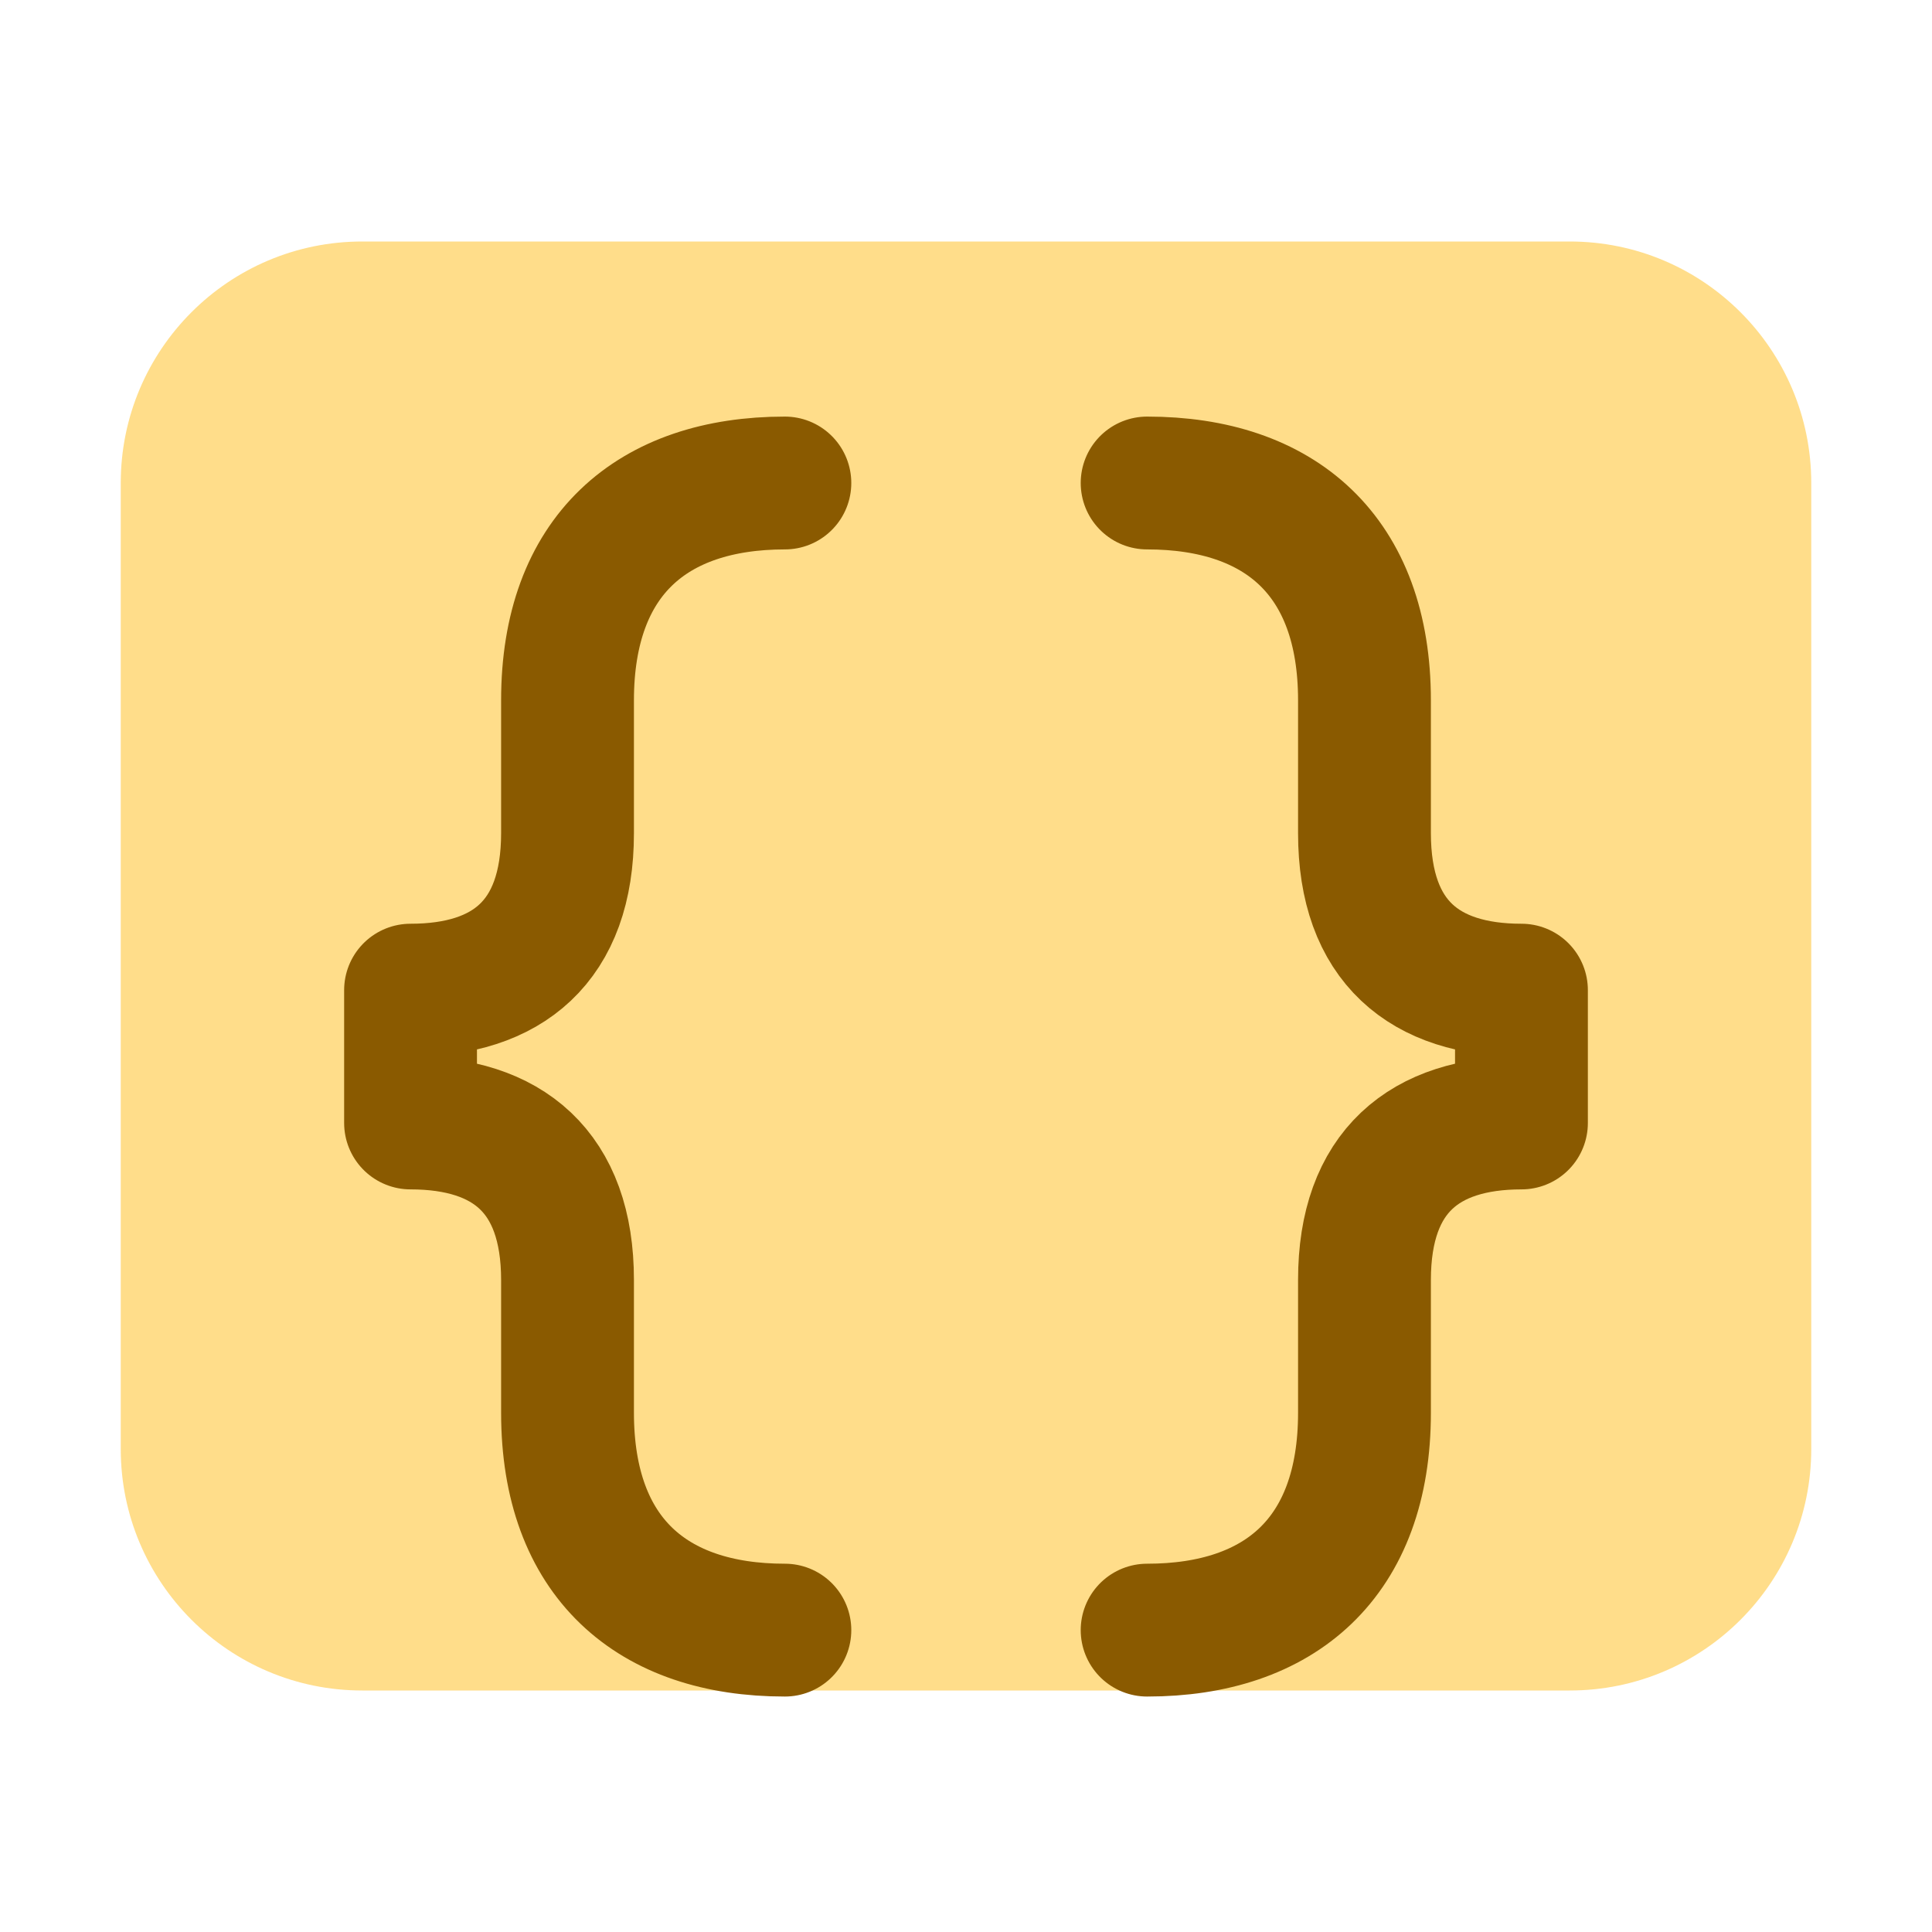
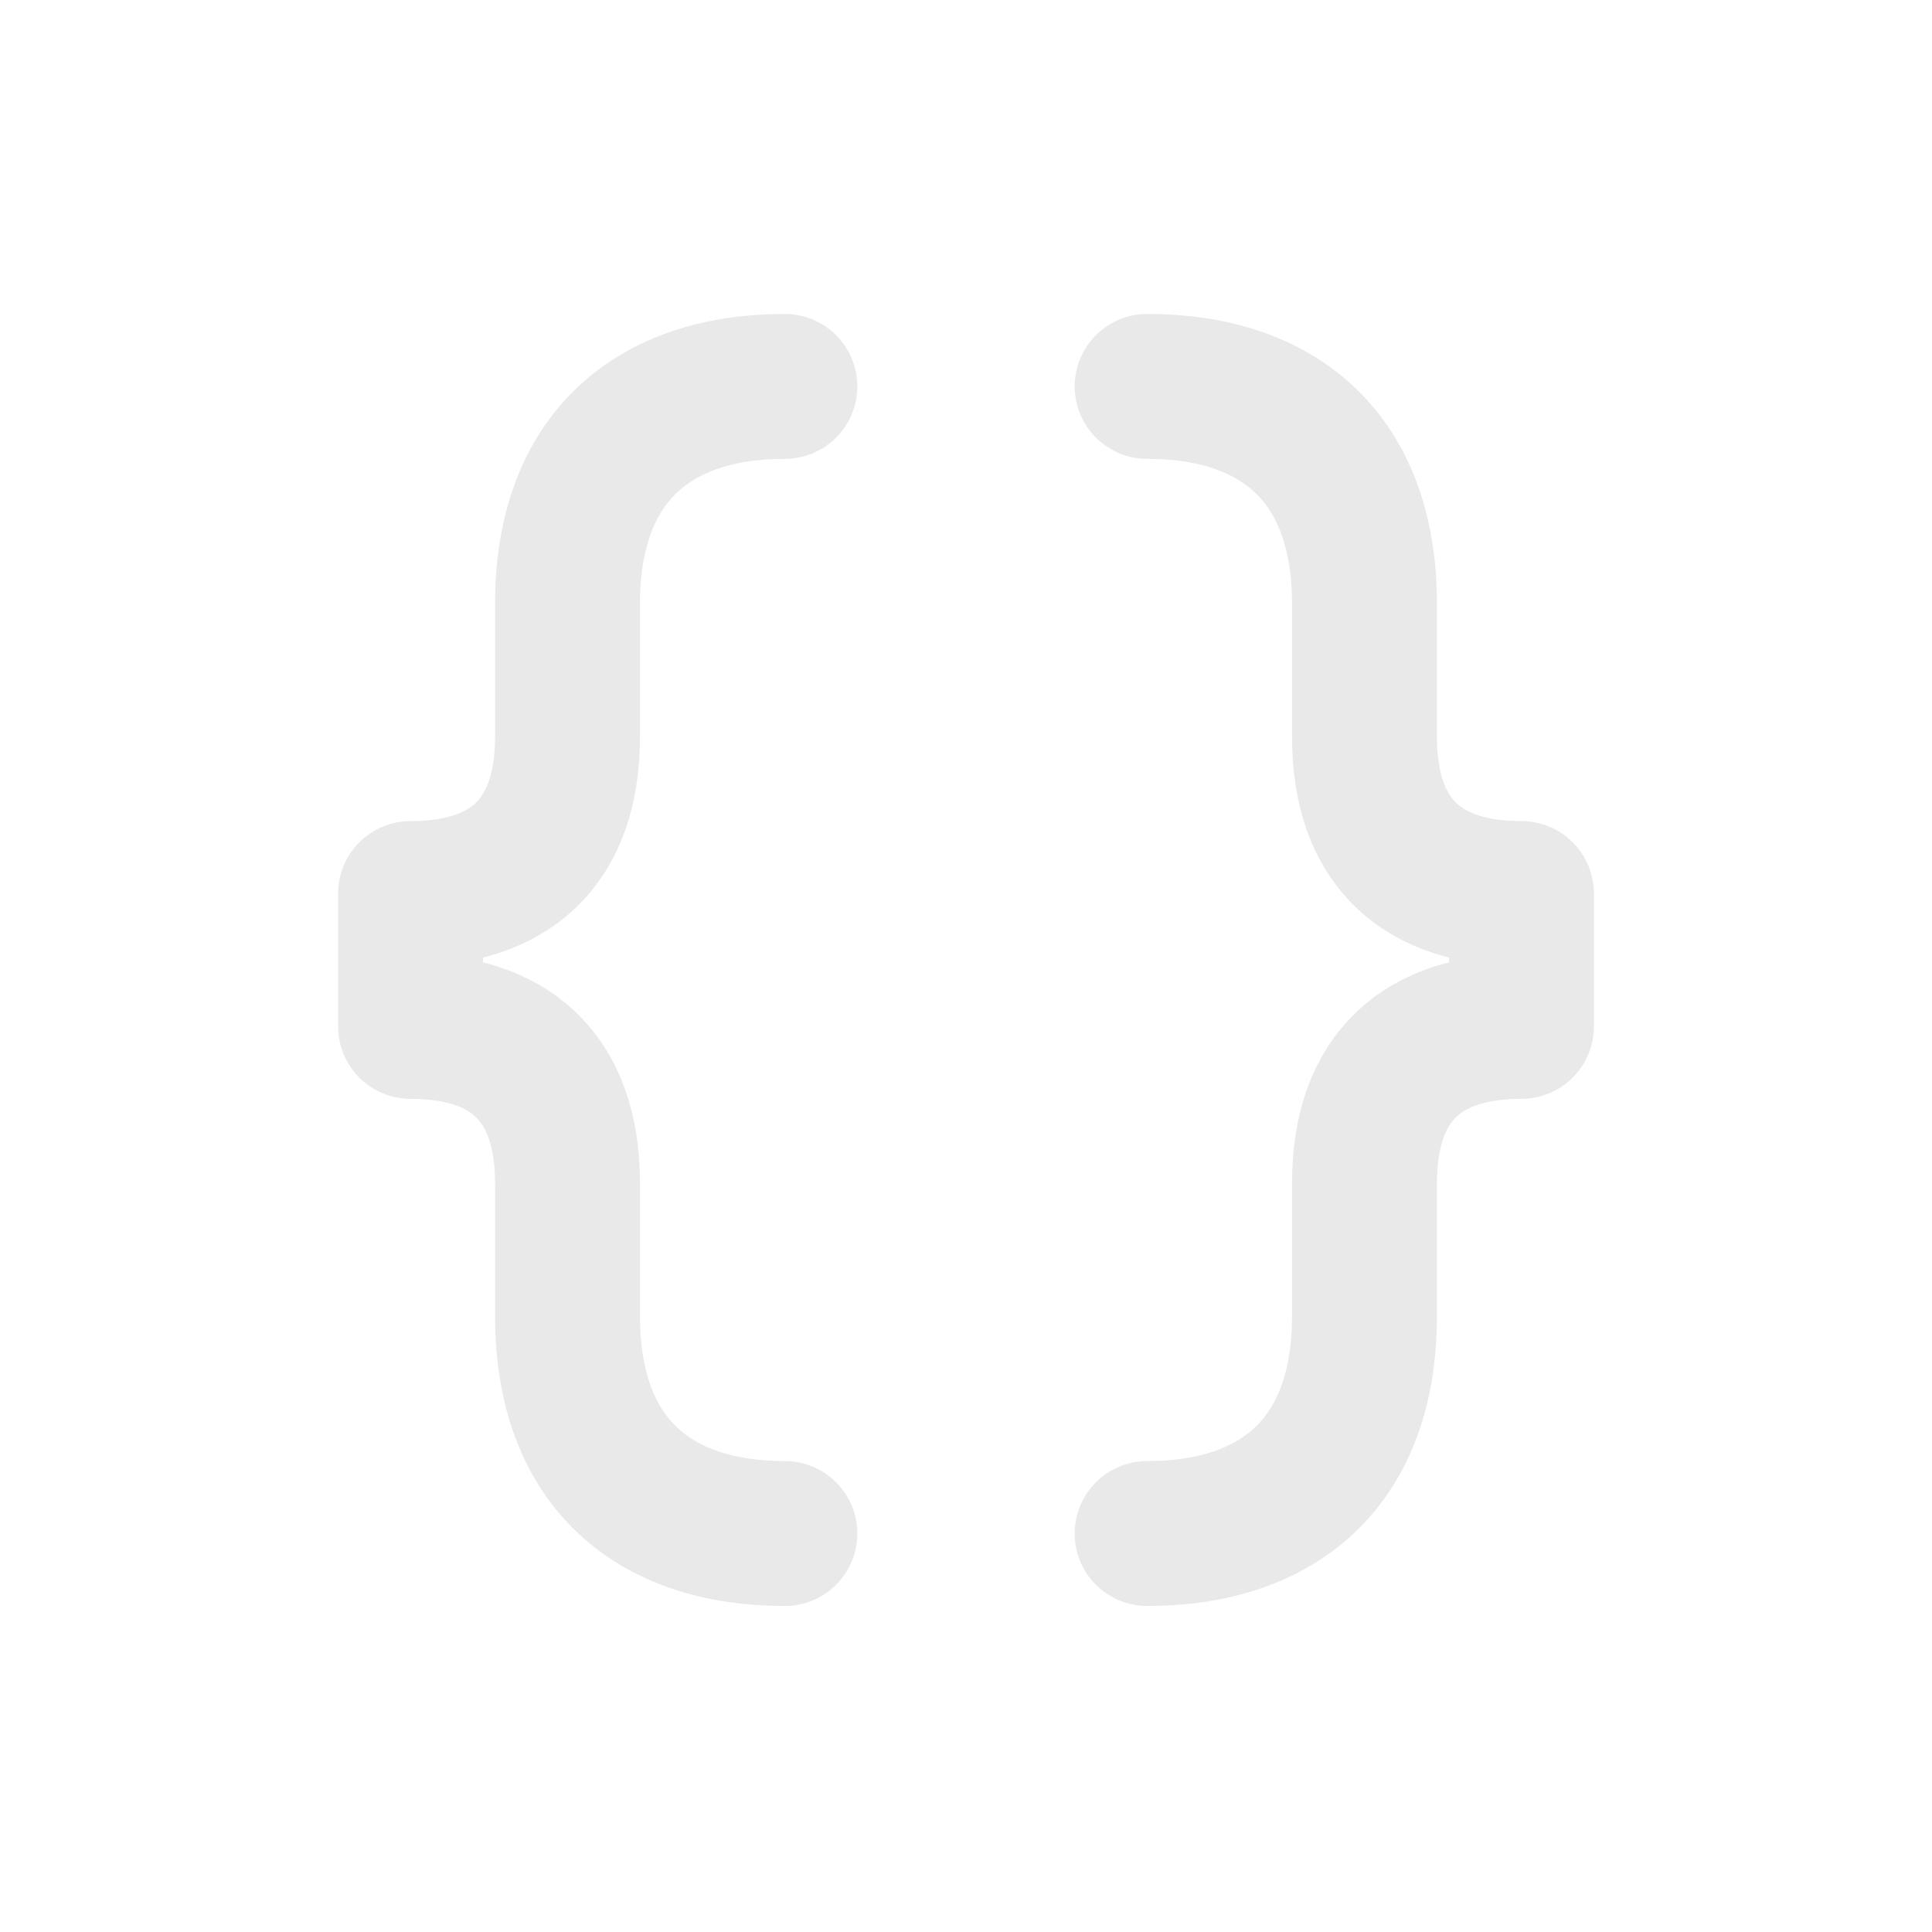
<svg xmlns="http://www.w3.org/2000/svg" width="16" height="16" viewBox="0 0 16 16">
-   <rect x="1" y="2" width="14" height="12" rx="2" fill="#FFD97D" opacity="0.9" />
-   <path d="M6.5 4c-1.1 0-1.8.6-1.8 1.8v1.1c0 .9-.5 1.3-1.3 1.3v1.1c.8 0 1.3.4 1.3 1.3v1.1c0 1.2.7 1.8 1.8 1.8" fill="none" stroke="#8A5A00" stroke-width="1.1" stroke-linecap="round" stroke-linejoin="round" />
-   <path d="M9.5 4c1.1 0 1.8.6 1.8 1.8v1.1c0 .9.5 1.3 1.3 1.3v1.1c-.8 0-1.3.4-1.3 1.3v1.1c0 1.2-.7 1.8-1.8 1.8" fill="none" stroke="#8A5A00" stroke-width="1.1" stroke-linecap="round" stroke-linejoin="round" />
+   <path d="M6.5 3.2c-1.1 0-1.8.6-1.8 1.8v1.1c0 .9-.5 1.3-1.3 1.3v1.1c.8 0 1.3.4 1.3 1.3v1.1c0 1.2.7 1.8 1.8 1.8" fill="none" stroke="#e9e9e9" stroke-width="1.2" stroke-linecap="round" stroke-linejoin="round" />
+   <path d="M9.5 3.2c1.1 0 1.8.6 1.8 1.8v1.1c0 .9.5 1.3 1.3 1.3v1.1c-.8 0-1.3.4-1.3 1.3v1.1c0 1.2-.7 1.8-1.8 1.8" fill="none" stroke="#e9e9e9" stroke-width="1.2" stroke-linecap="round" stroke-linejoin="round" />
</svg>
